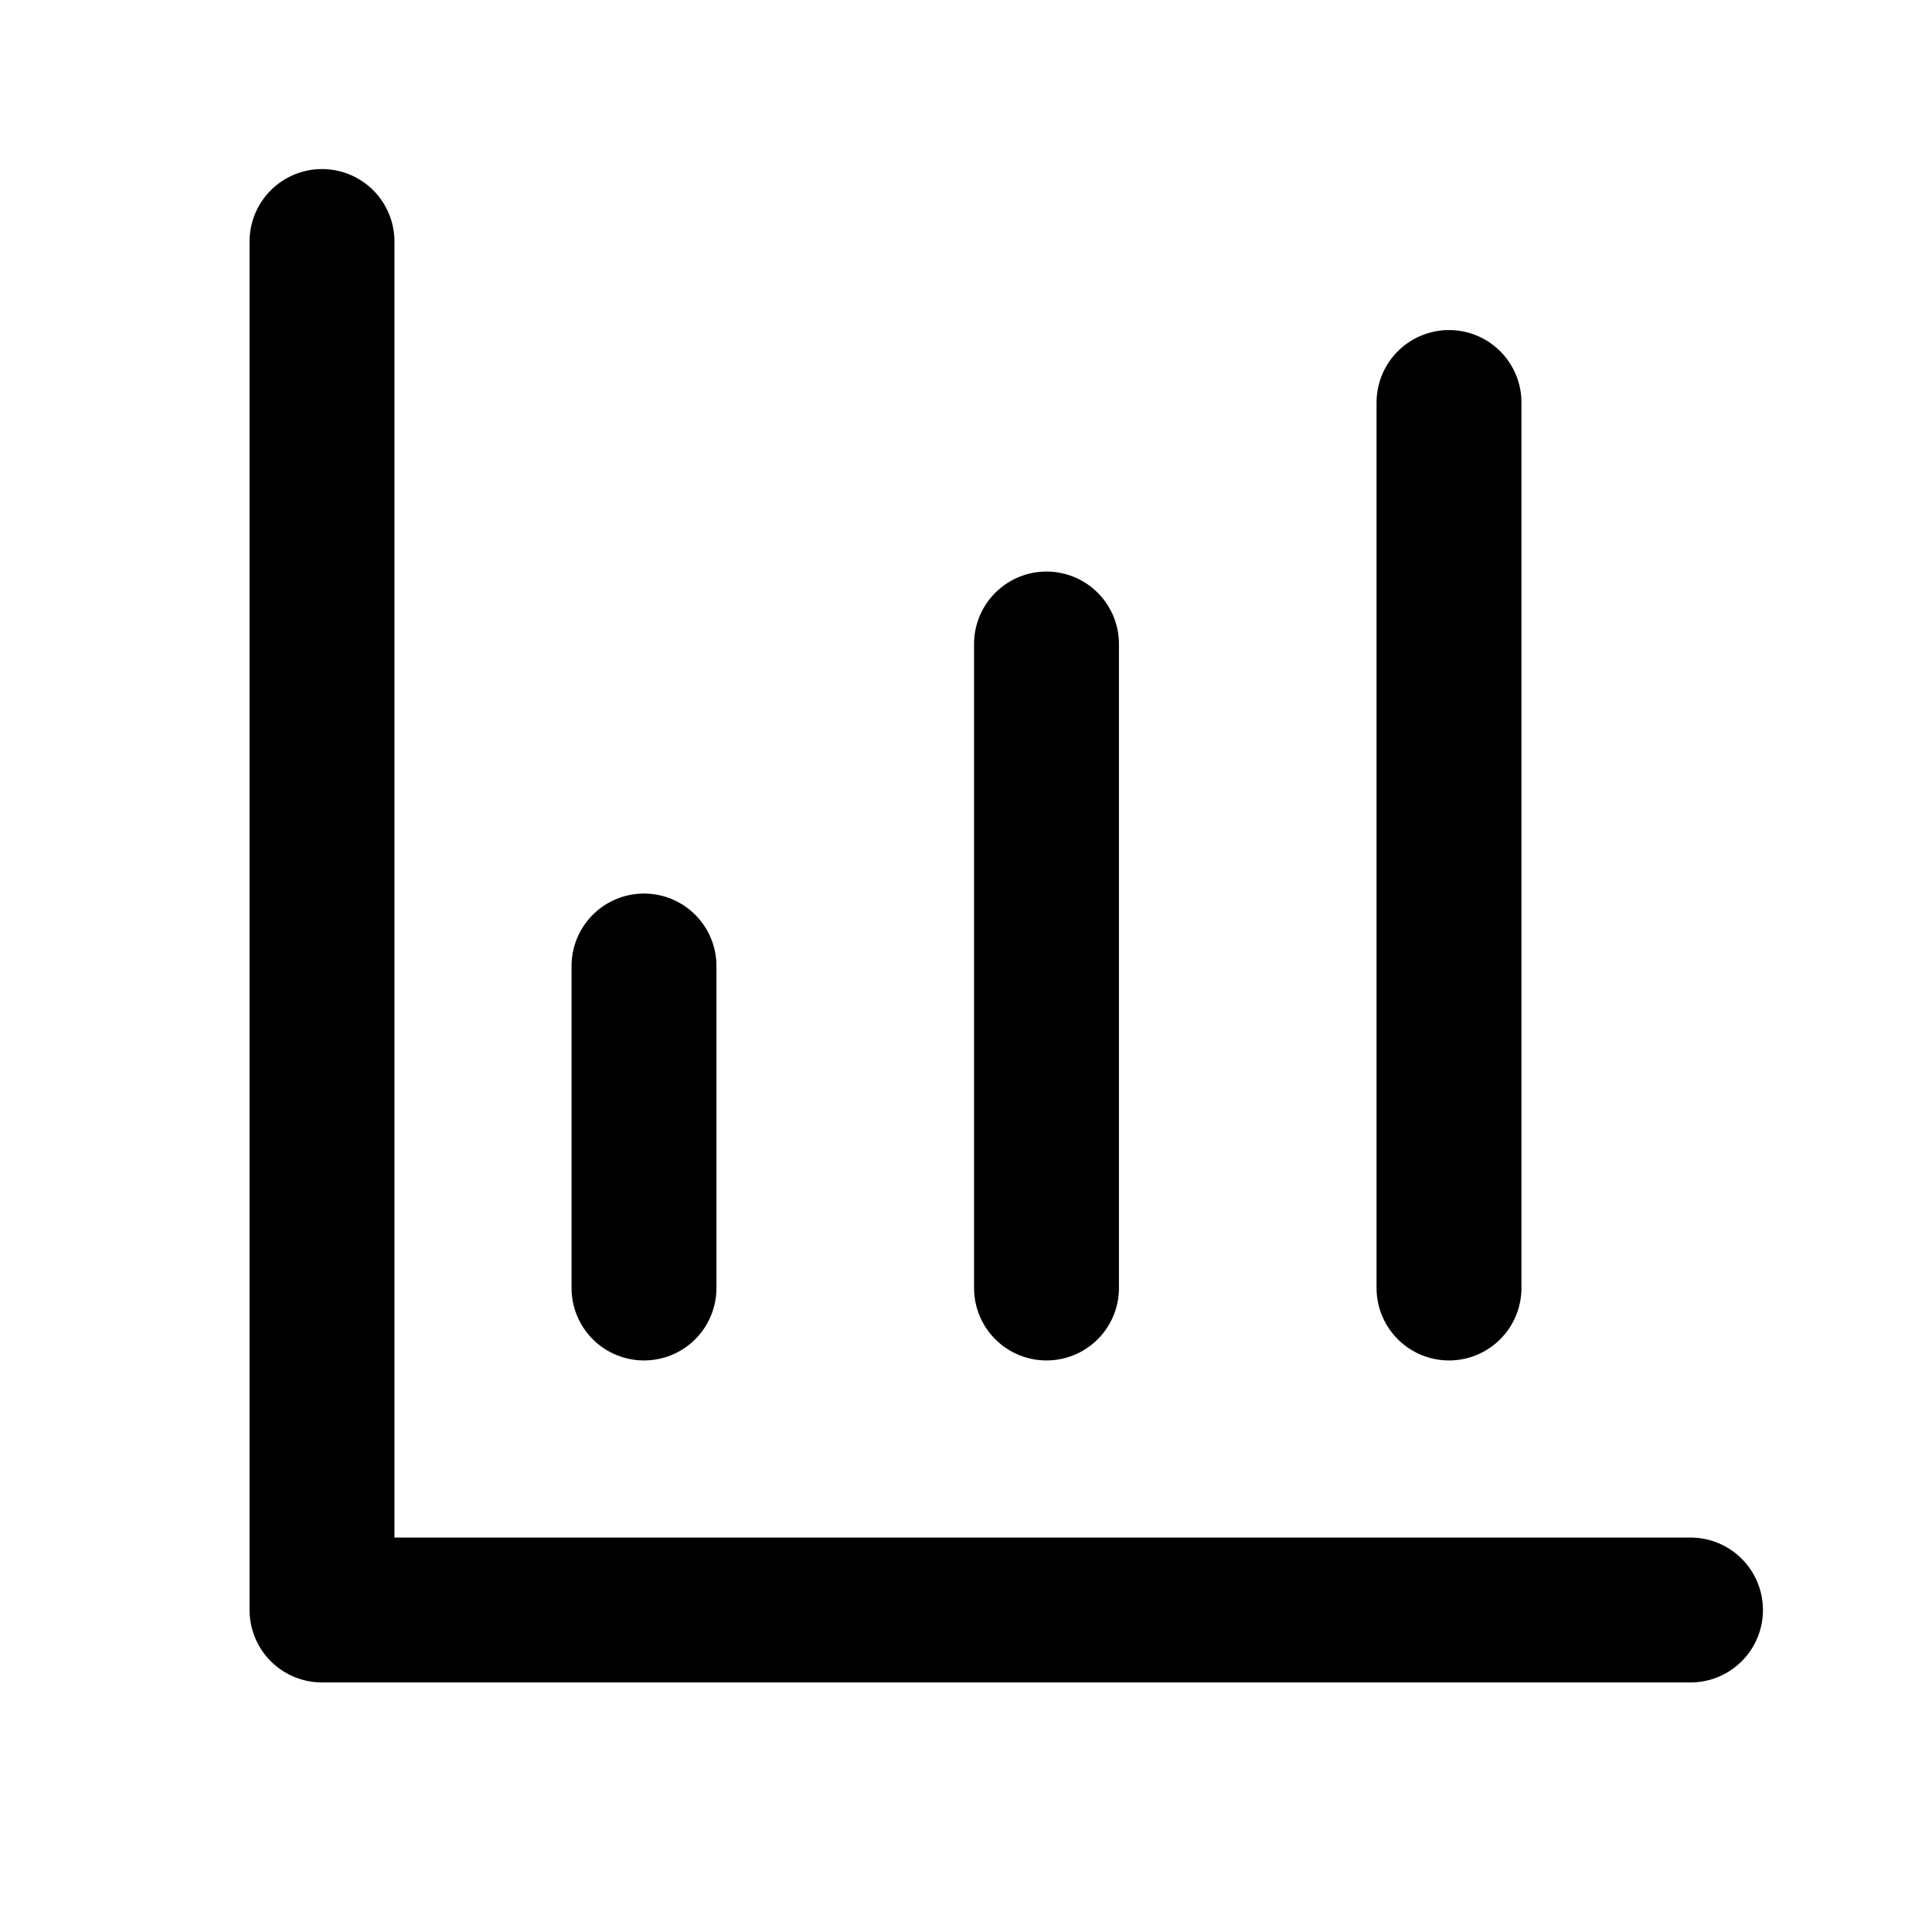
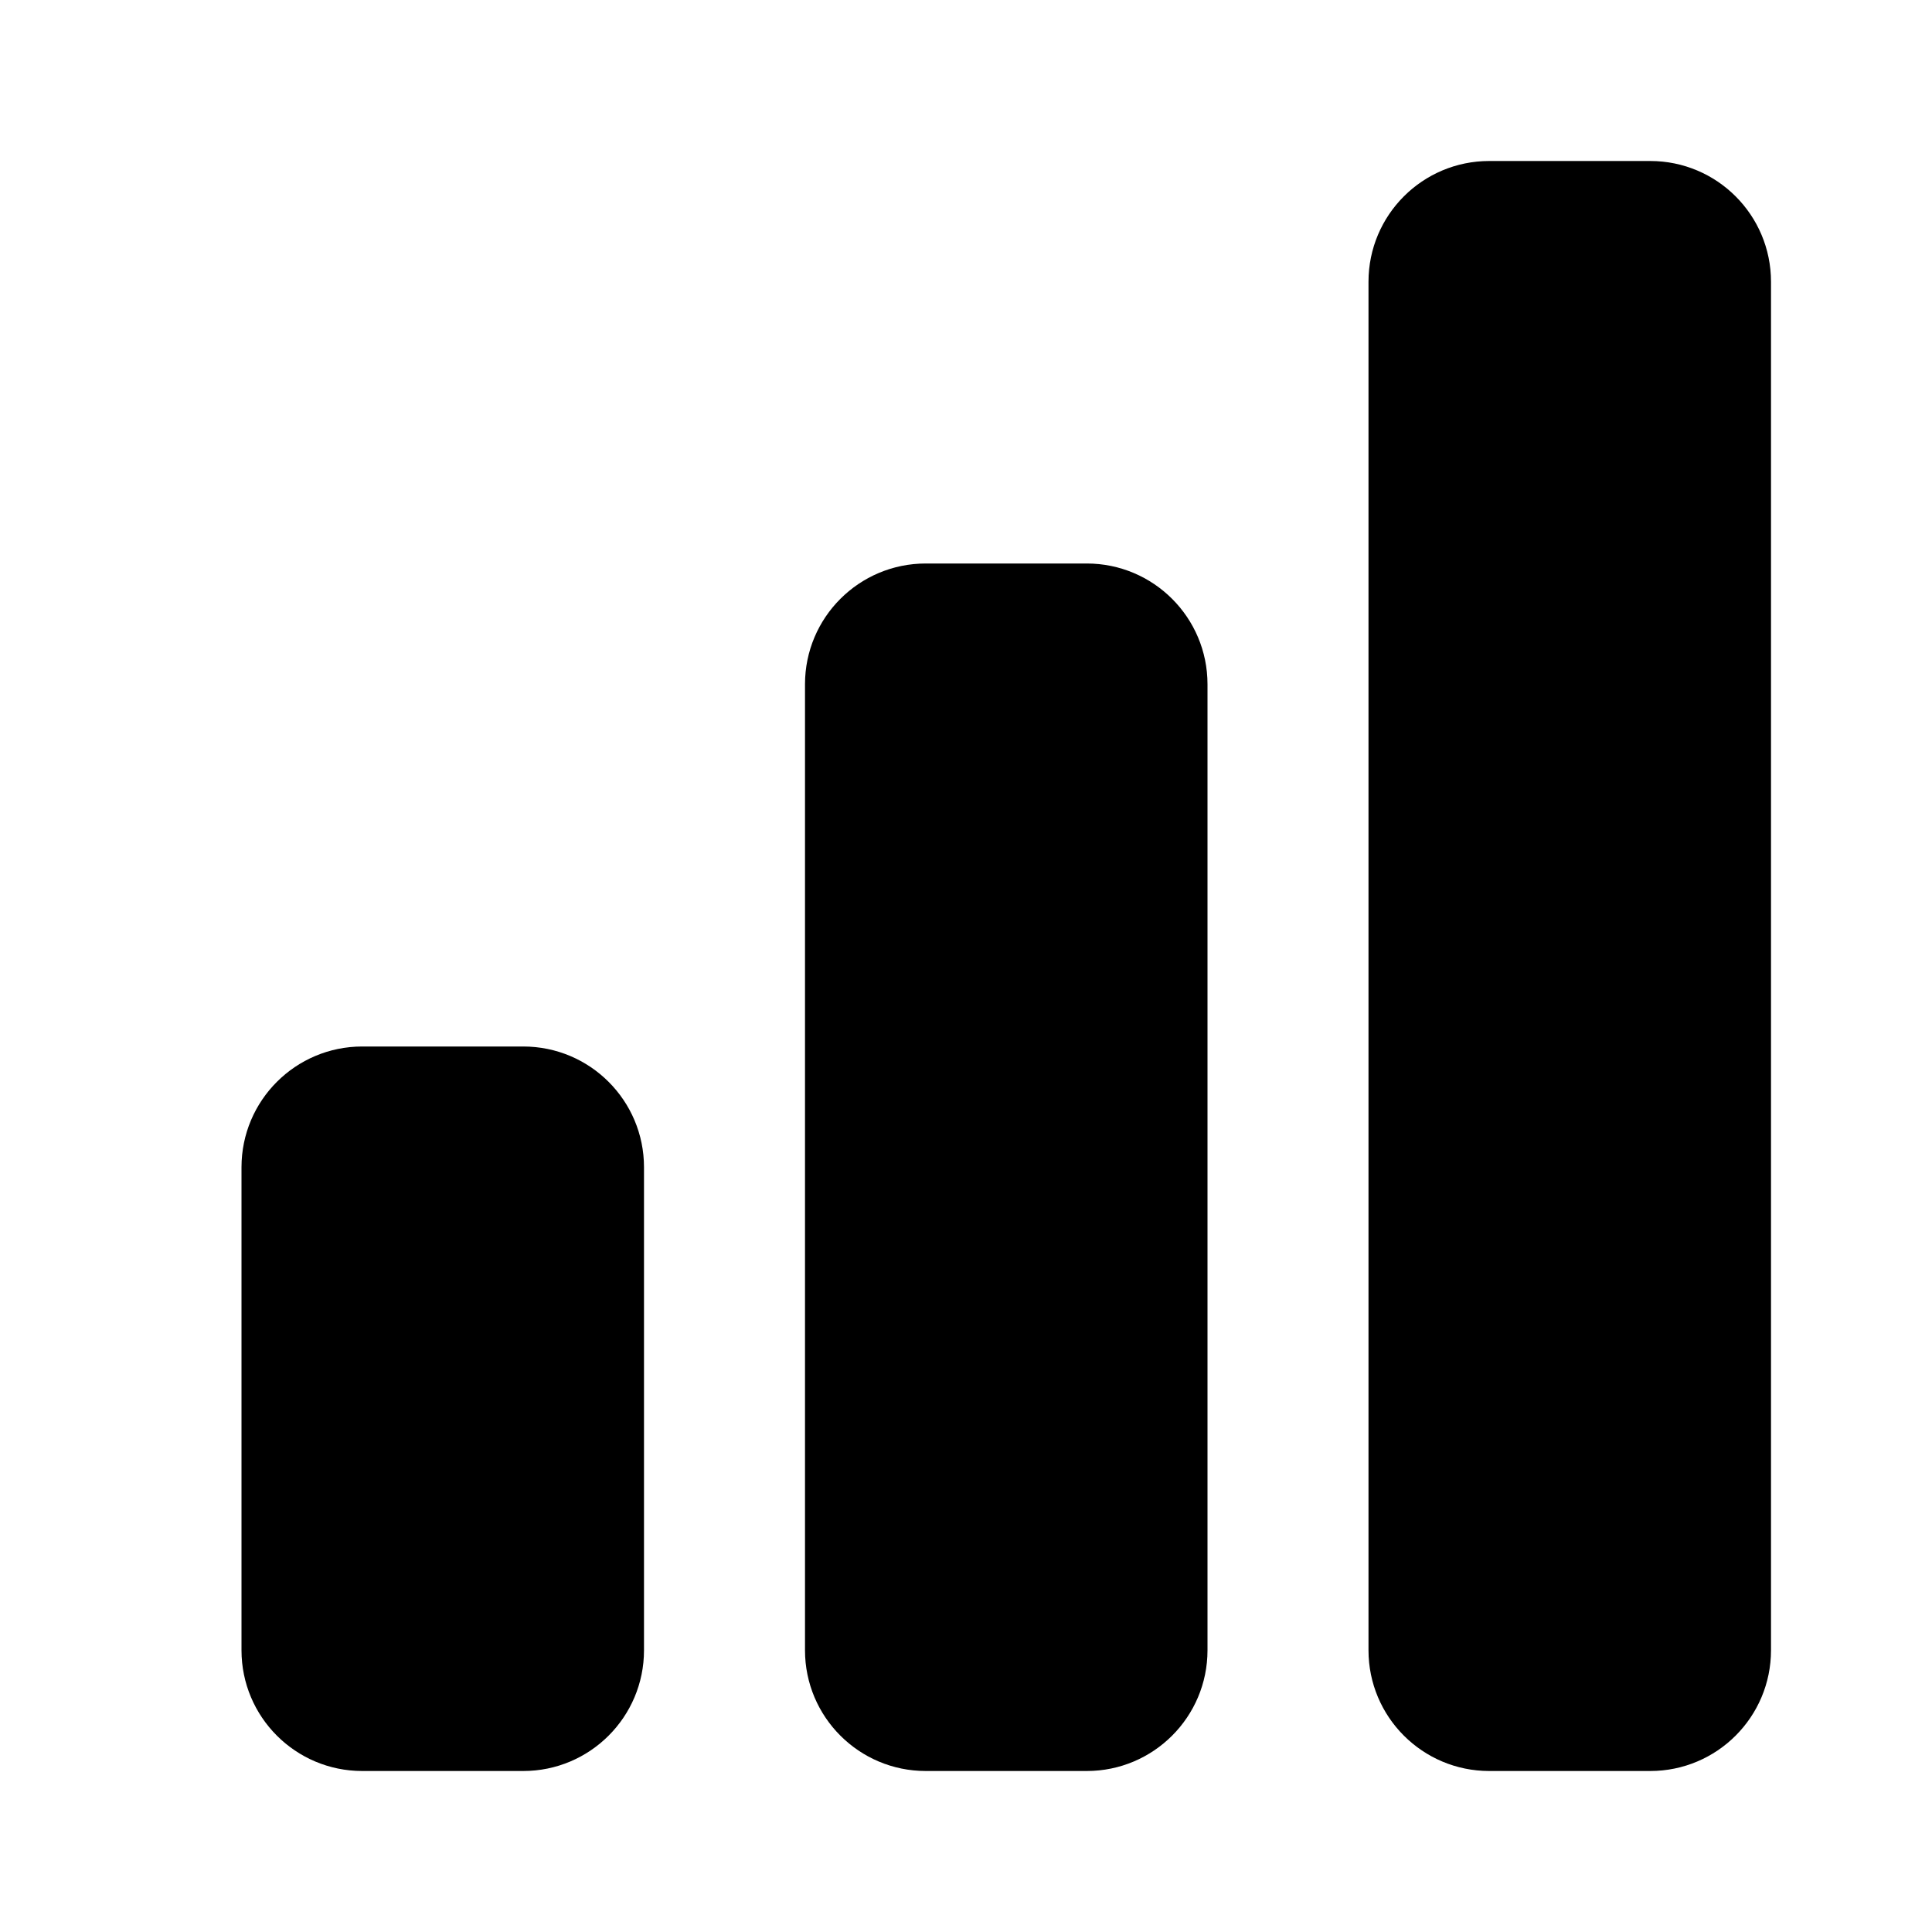
- <svg xmlns="http://www.w3.org/2000/svg" viewBox="0 0 24 24" fill="none" stroke="currentColor" stroke-width="1.8" stroke-linecap="round" stroke-linejoin="round">
-   <path d="M4 3v17h17M8 16v-4m5 4V8m5 8V5" />
+ <svg xmlns="http://www.w3.org/2000/svg" viewBox="0 0 24 24">
+   <rect x="3" y="13" width="5" height="9" rx="1.5" fill="currentColor" />
+   <rect x="10" y="7" width="5" height="15" rx="1.5" fill="currentColor" />
+   <rect x="17" y="2" width="5" height="20" rx="1.5" fill="currentColor" />
</svg>
